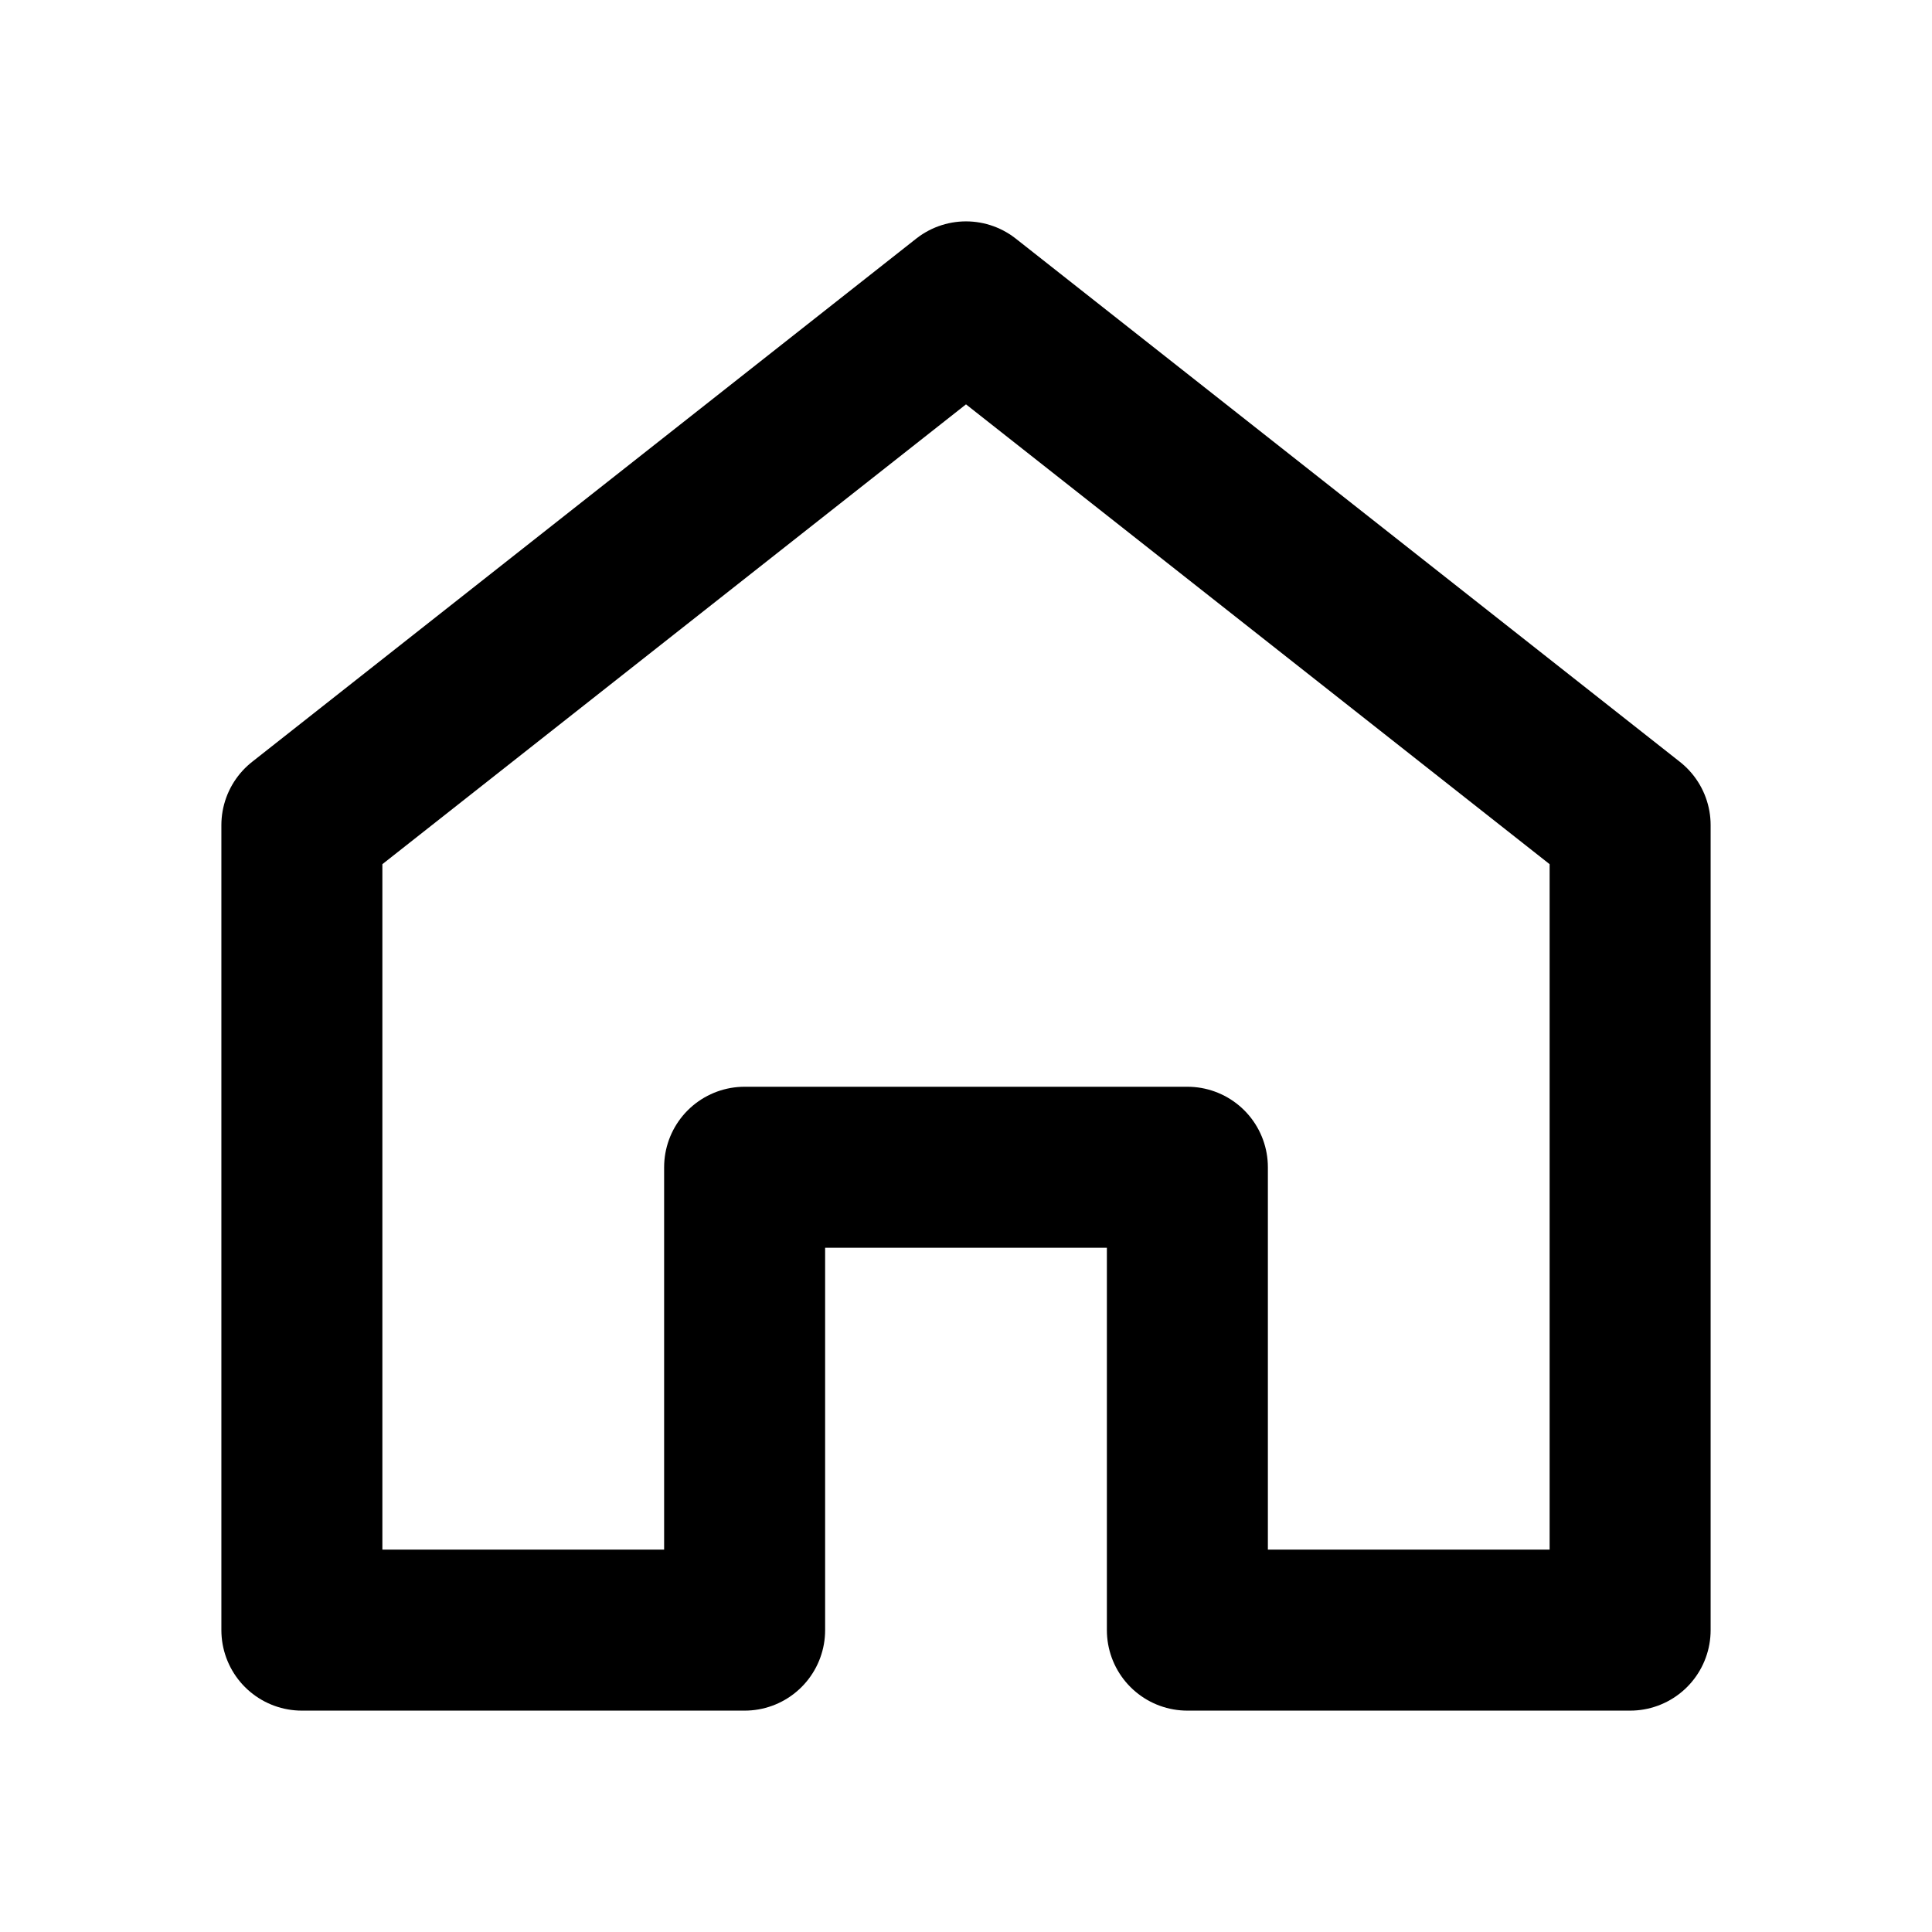
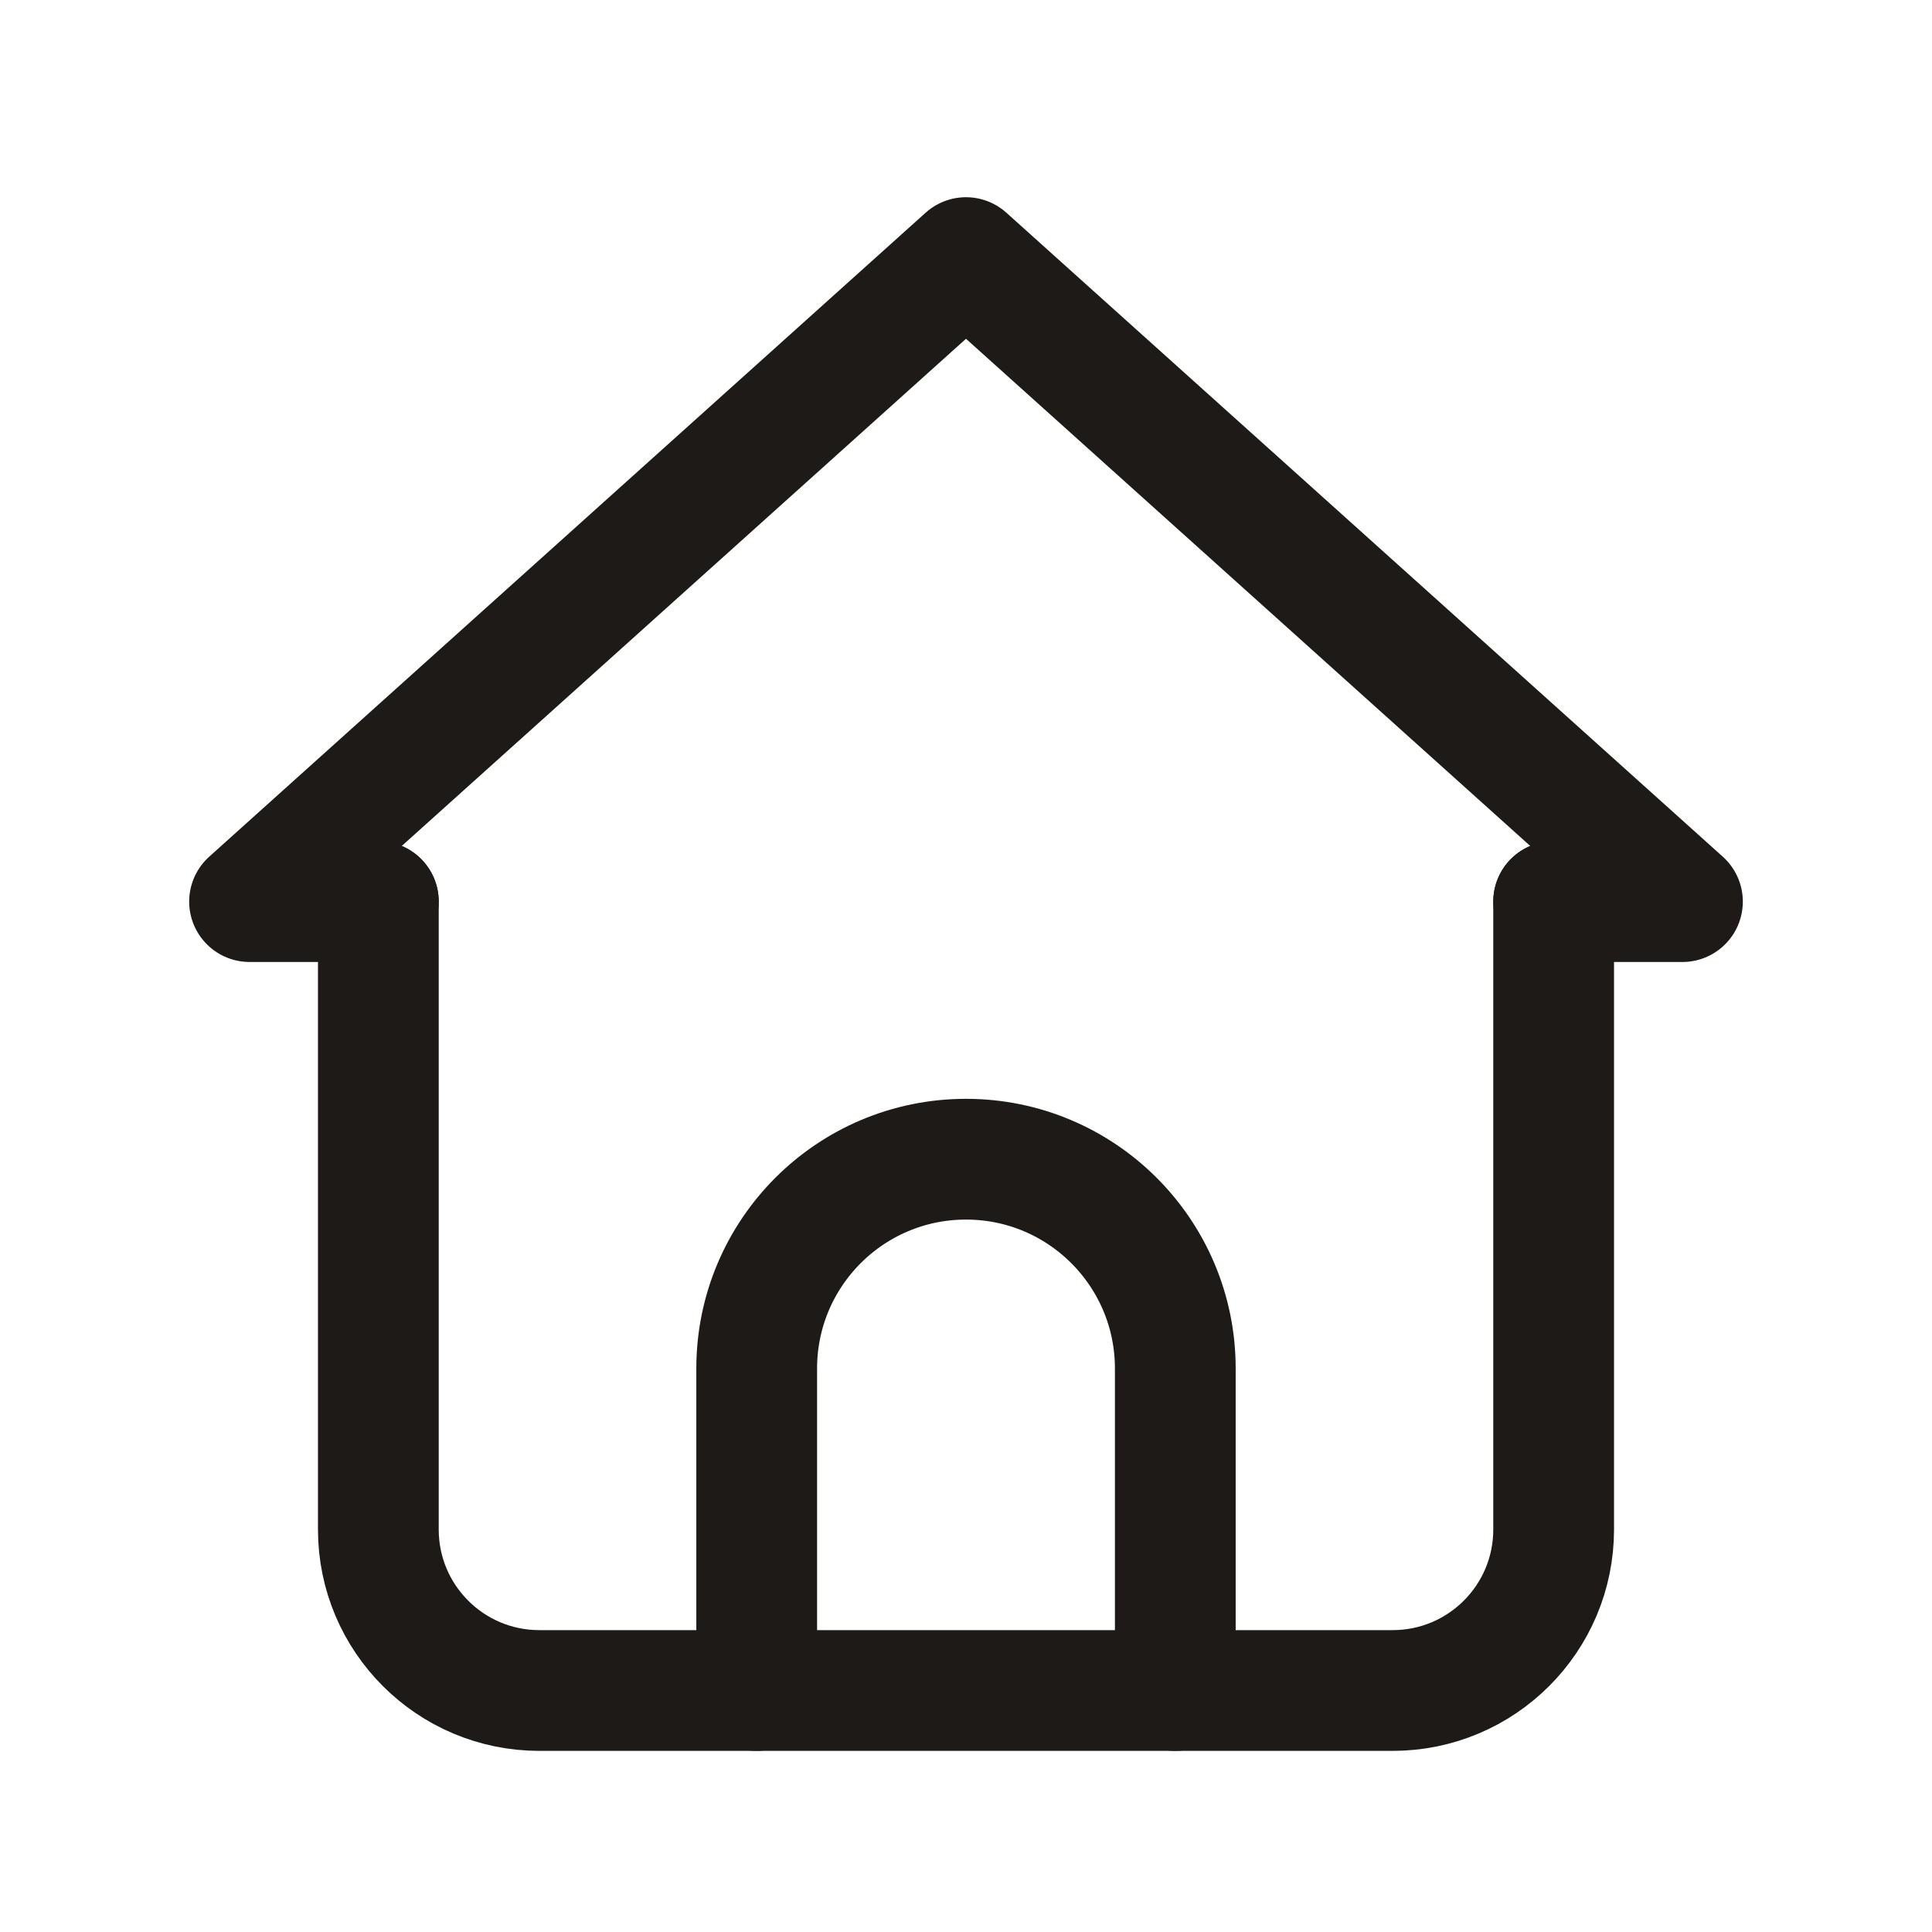
- <svg xmlns="http://www.w3.org/2000/svg" width="24" height="24" viewBox="0 0 24 24" fill="none">
-   <path d="M3.75 10.25L12 3.75L20.25 10.25V20.25H14.75V14.5H9.25V20.25H3.75V10.25Z" stroke="#000000" stroke-width="2" stroke-linecap="round" stroke-linejoin="round" />
+ <svg xmlns="http://www.w3.org/2000/svg" width="24" height="24" viewBox="0 0 24 24" fill="none" shape-rendering="geometricPrecision">
+   <path d="M4.7 11.2H3.1L12 3.2L20.9 11.2H19.3" stroke="#1E1A18" stroke-width="1.5" stroke-linecap="round" stroke-linejoin="round" />
+   <path d="M4.7 11.2V19A2 2 0 0 0 6.7 21H17.3A2 2 0 0 0 19.3 19V11.2" stroke="#1E1A18" stroke-width="1.5" stroke-linecap="round" stroke-linejoin="round" />
+   <path d="M9.4 21V17A2.6 2.6 0 0 1 14.6 17V21" stroke="#1E1A18" stroke-width="1.5" stroke-linecap="round" stroke-linejoin="round" />
</svg>
